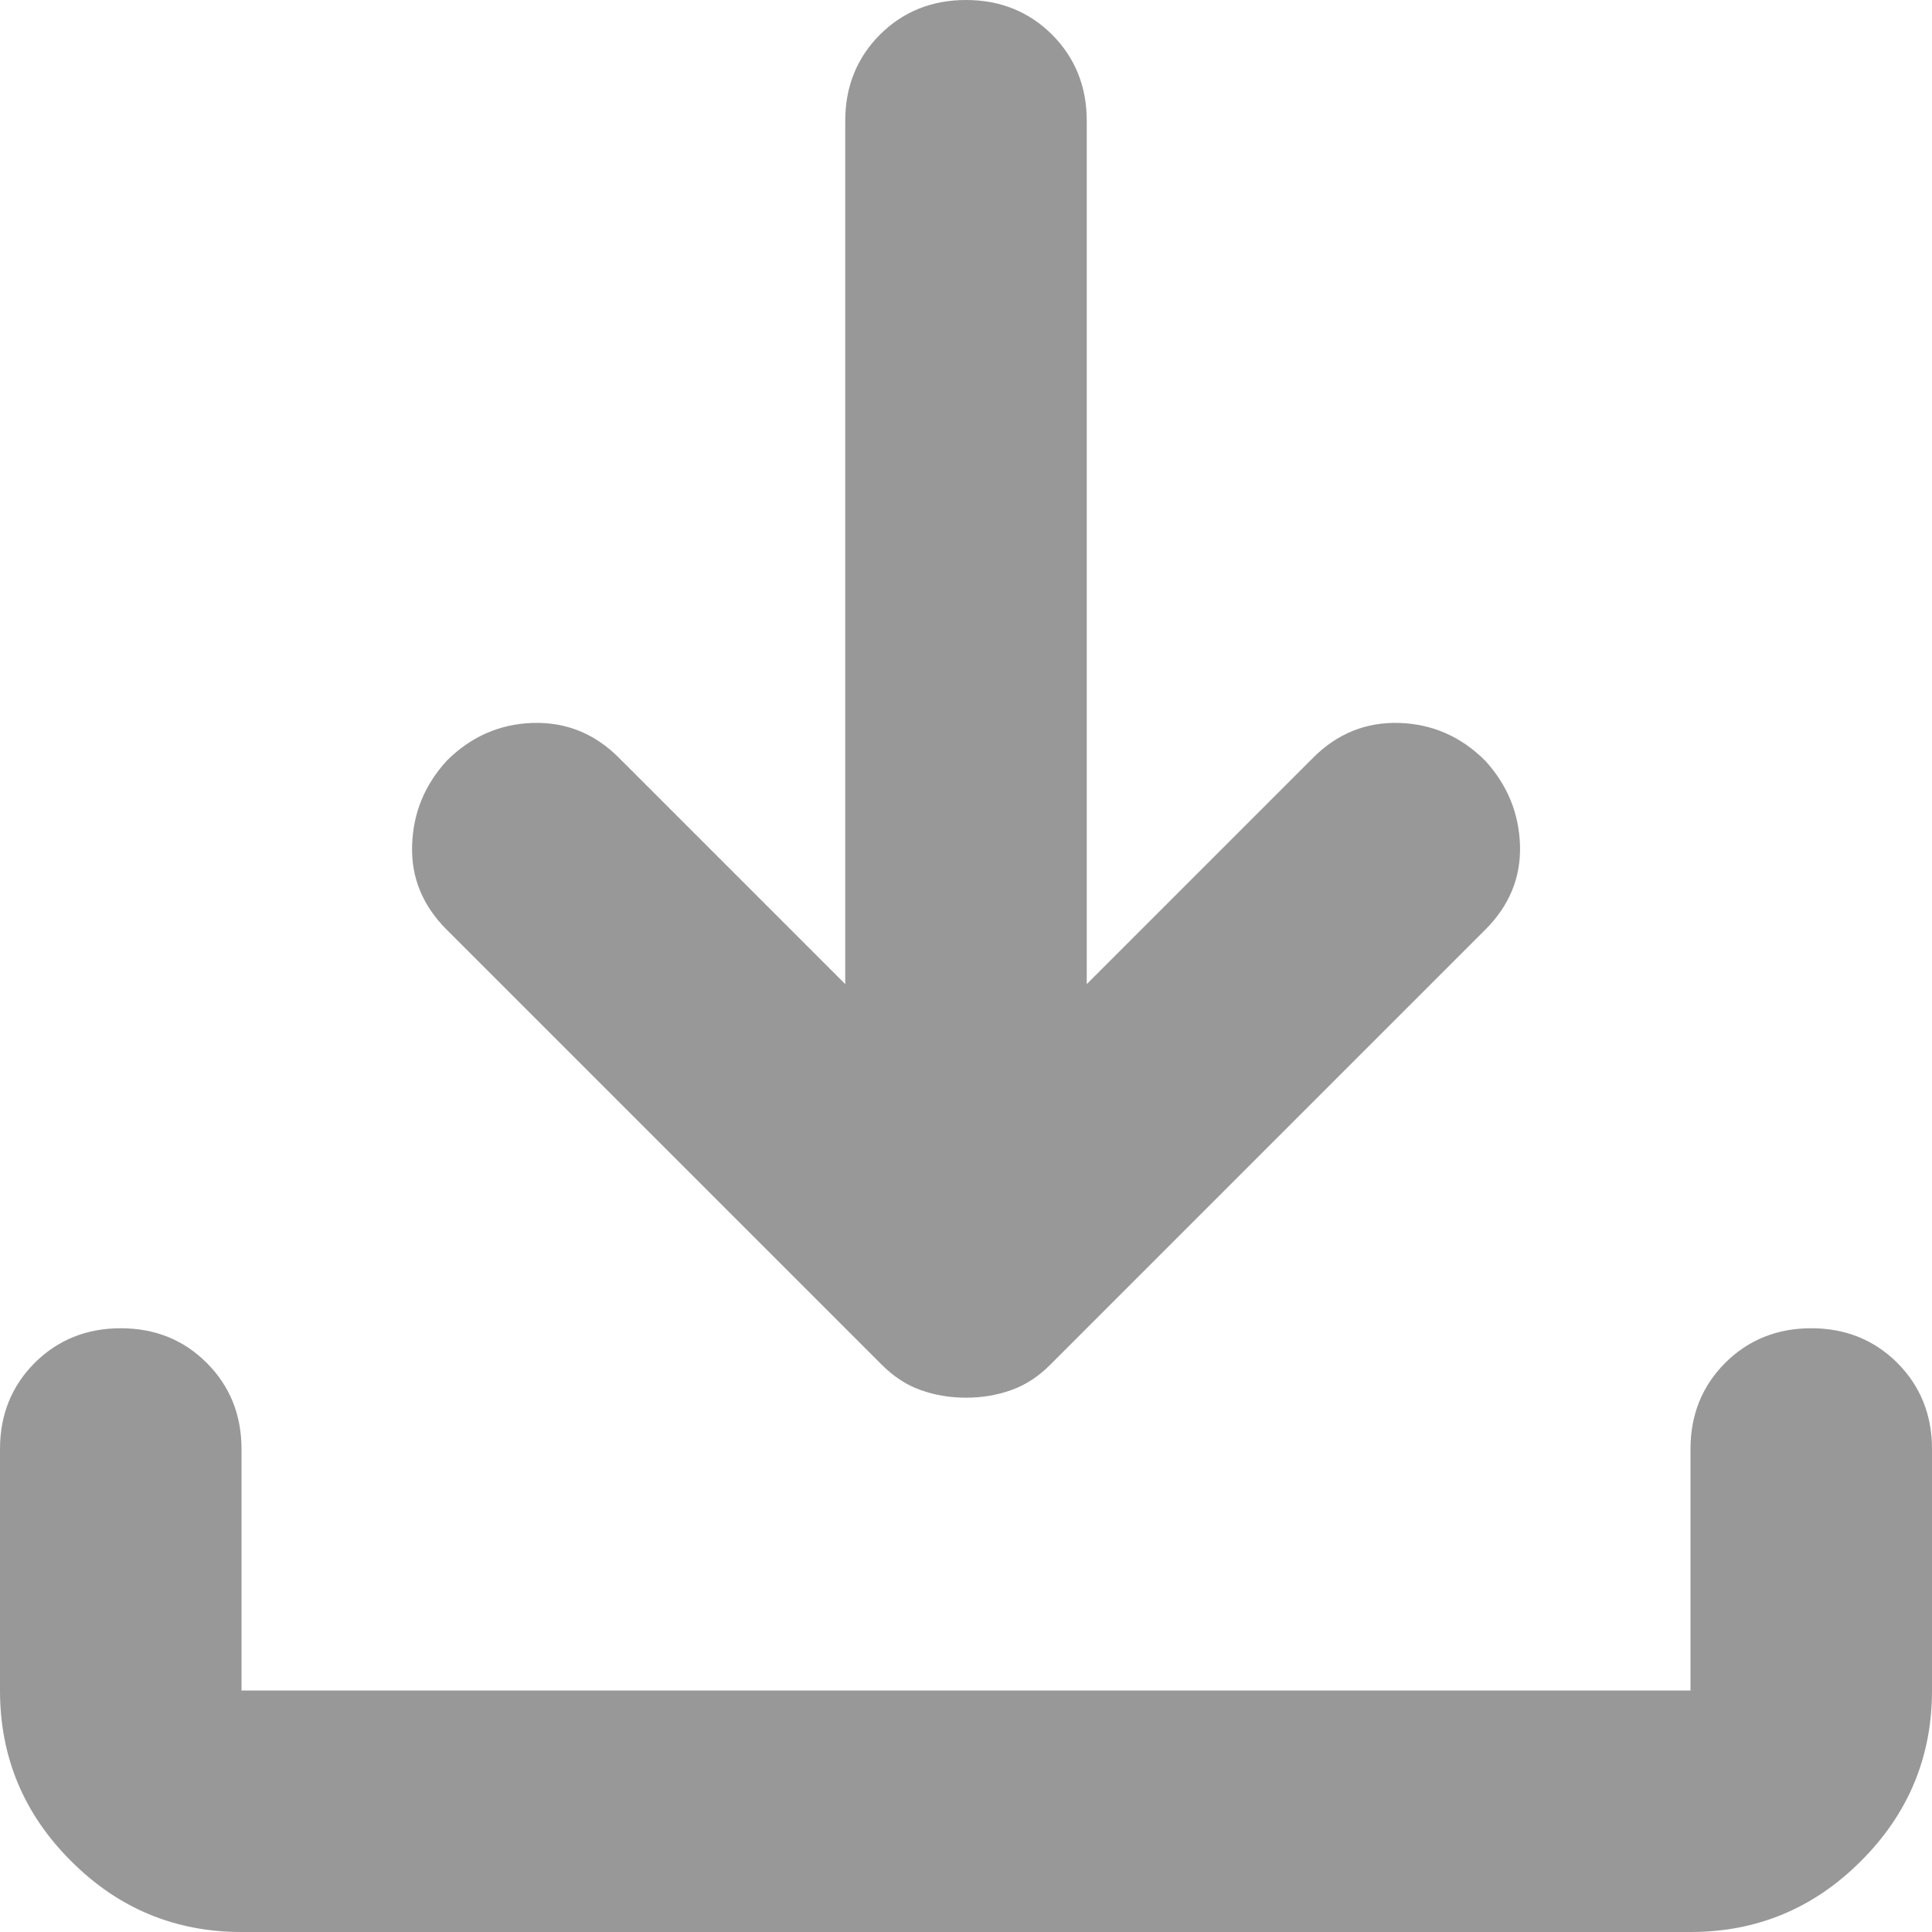
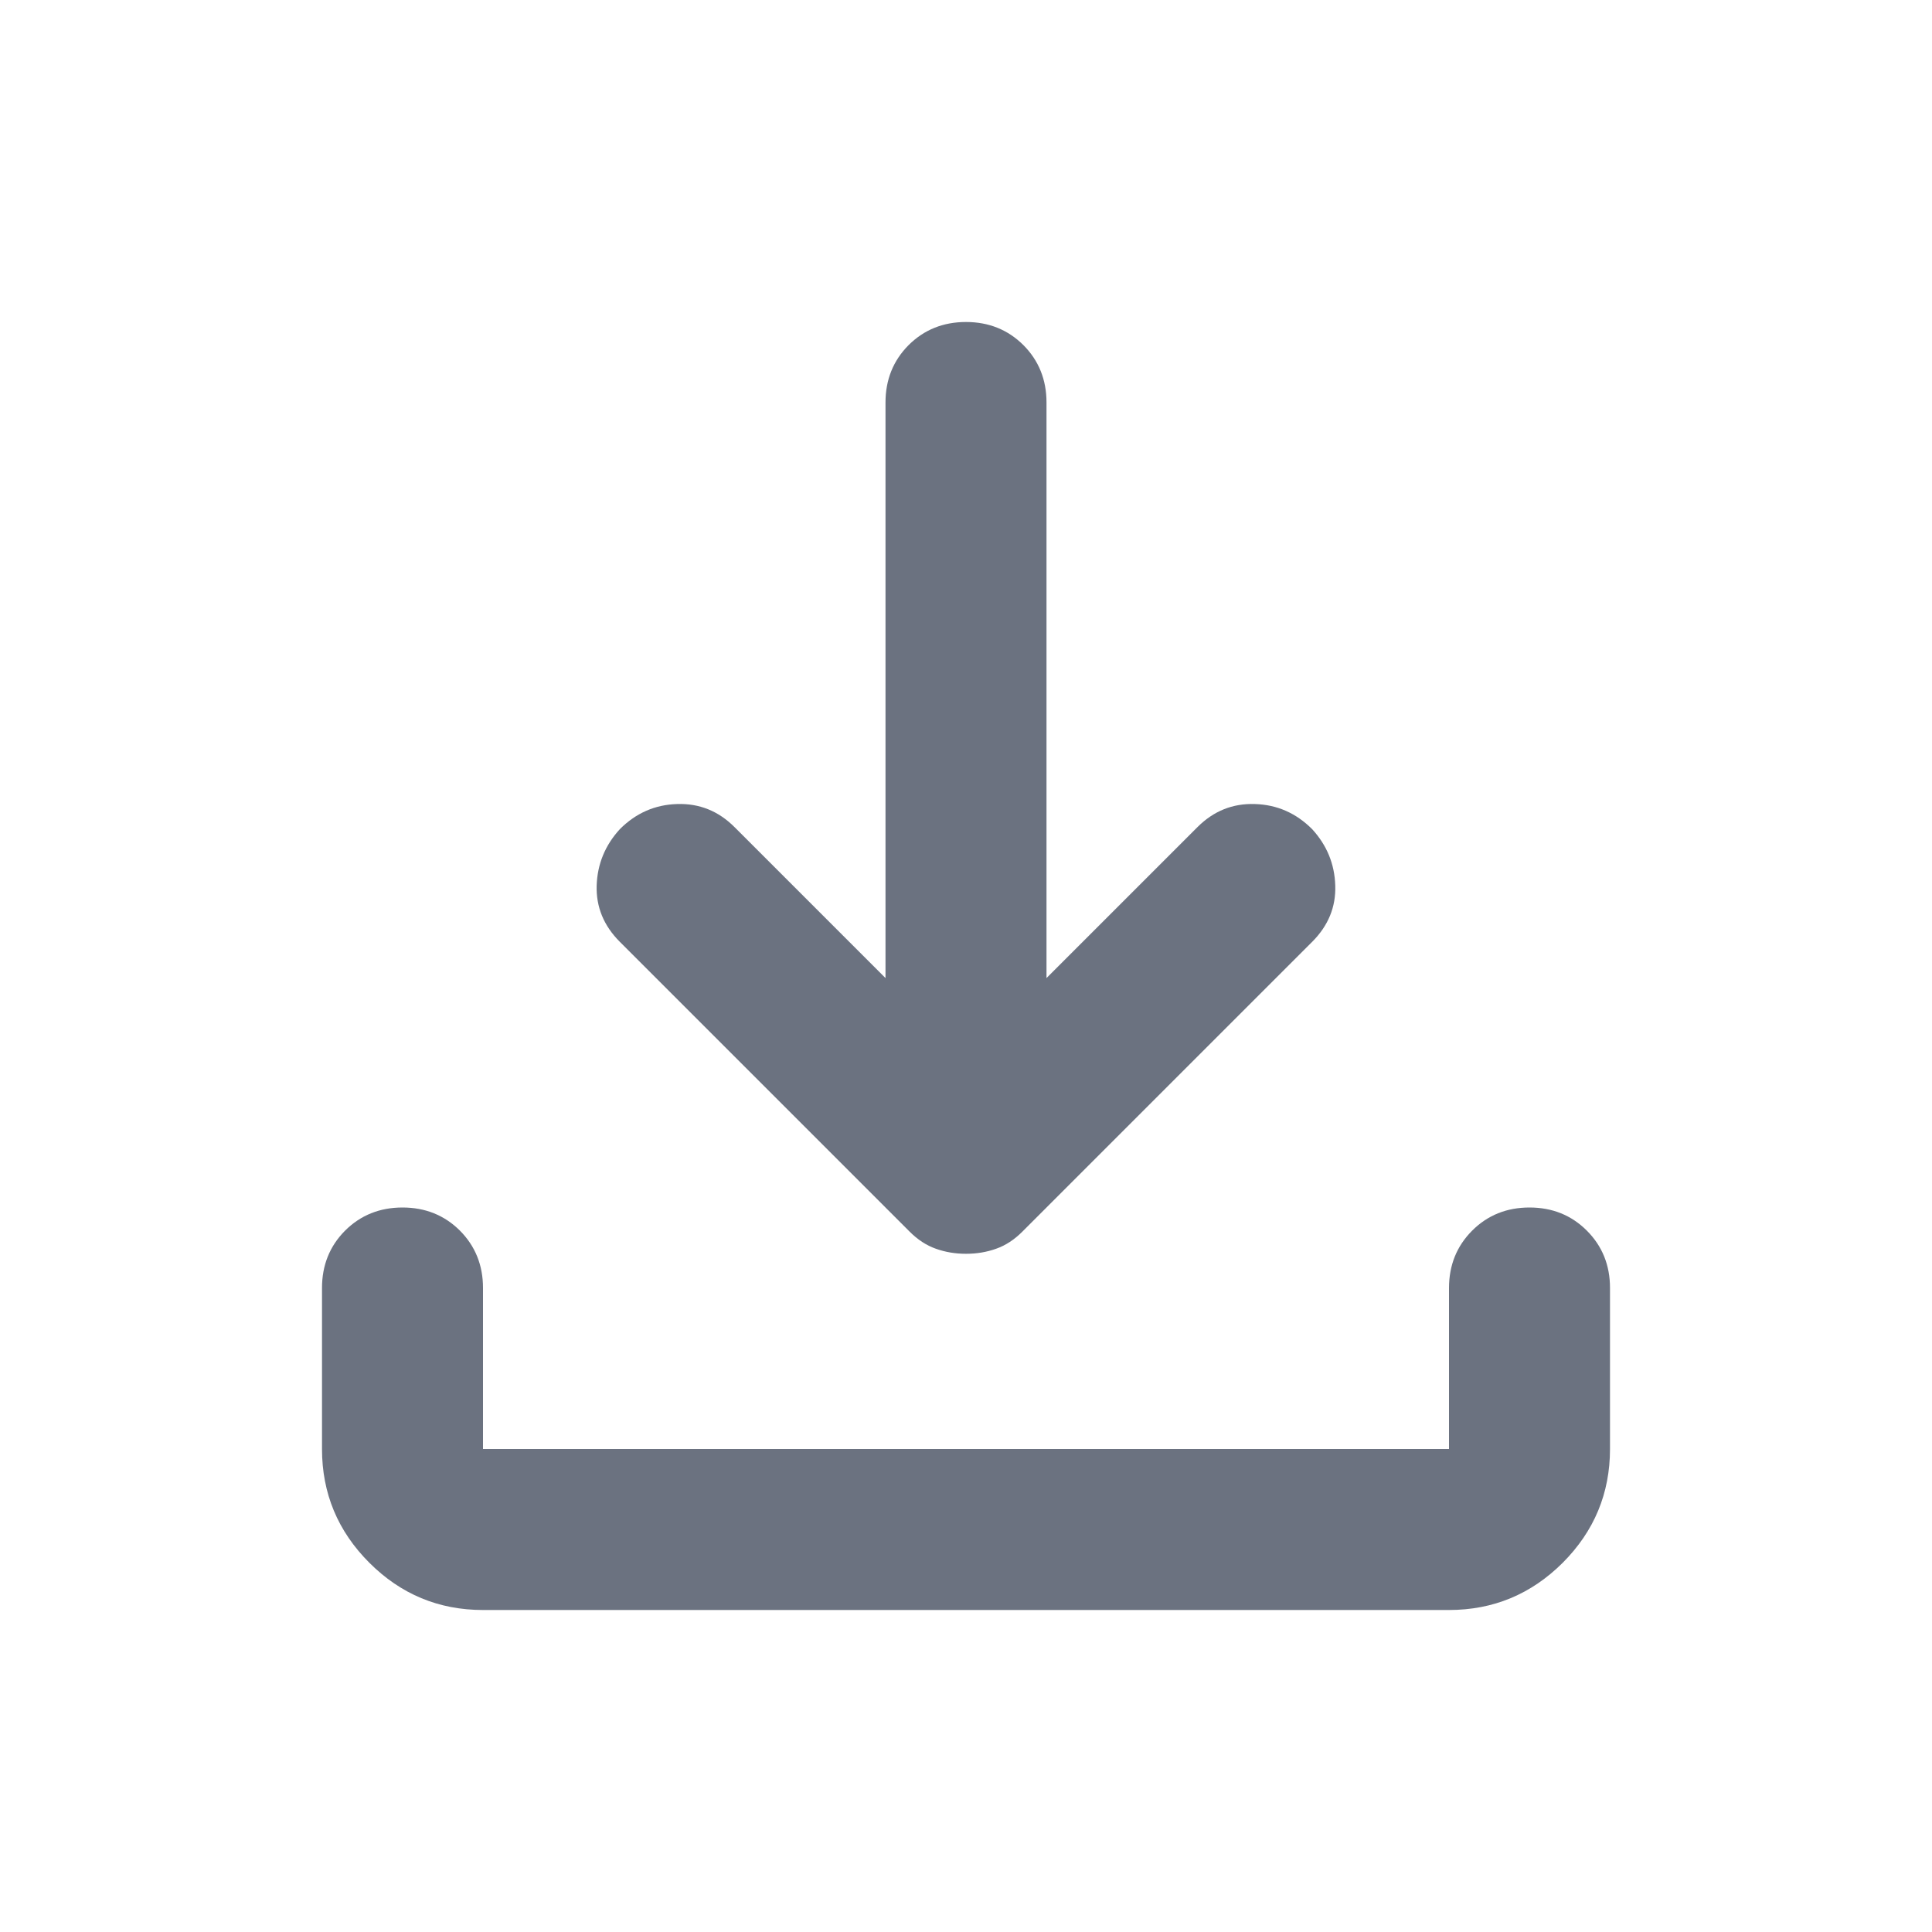
- <svg xmlns="http://www.w3.org/2000/svg" width="16" height="16" viewBox="0 0 16 16" fill="none">
-   <path d="M8 11.575C7.867 11.575 7.742 11.554 7.625 11.512C7.508 11.471 7.4 11.4 7.3 11.3L3.7 7.7C3.5 7.5 3.404 7.267 3.413 7C3.421 6.733 3.517 6.5 3.7 6.3C3.9 6.1 4.138 5.996 4.412 5.987C4.688 5.979 4.925 6.075 5.125 6.275L7 8.15V1C7 0.717 7.096 0.479 7.287 0.287C7.479 0.096 7.717 0 8 0C8.283 0 8.521 0.096 8.713 0.287C8.904 0.479 9 0.717 9 1V8.15L10.875 6.275C11.075 6.075 11.312 5.979 11.588 5.987C11.863 5.996 12.1 6.1 12.3 6.3C12.483 6.5 12.579 6.733 12.588 7C12.596 7.267 12.5 7.5 12.3 7.7L8.7 11.3C8.6 11.4 8.492 11.471 8.375 11.512C8.258 11.554 8.133 11.575 8 11.575ZM2 16C1.45 16 0.979 15.804 0.588 15.412C0.196 15.021 0 14.55 0 14V12C0 11.717 0.096 11.479 0.287 11.287C0.479 11.096 0.717 11 1 11C1.283 11 1.521 11.096 1.712 11.287C1.904 11.479 2 11.717 2 12V14H14V12C14 11.717 14.096 11.479 14.287 11.287C14.479 11.096 14.717 11 15 11C15.283 11 15.521 11.096 15.713 11.287C15.904 11.479 16 11.717 16 12V14C16 14.55 15.804 15.021 15.412 15.412C15.021 15.804 14.55 16 14 16H2Z" fill="#999898" />
+ <svg xmlns="http://www.w3.org/2000/svg" width="24" height="24" viewBox="0 0 24 24" fill="none">
+   <path d="M12 15.575C11.867 15.575 11.742 15.554 11.625 15.512C11.508 15.471 11.4 15.4 11.3 15.3L7.7 11.7C7.5 11.5 7.404 11.267 7.412 11C7.421 10.733 7.517 10.5 7.7 10.3C7.9 10.1 8.137 9.996 8.412 9.988C8.688 9.979 8.925 10.075 9.125 10.275L11 12.15V5C11 4.717 11.096 4.479 11.287 4.287C11.479 4.096 11.717 4 12 4C12.283 4 12.521 4.096 12.713 4.287C12.904 4.479 13 4.717 13 5V12.15L14.875 10.275C15.075 10.075 15.312 9.979 15.588 9.988C15.863 9.996 16.1 10.1 16.3 10.3C16.483 10.5 16.579 10.733 16.587 11C16.596 11.267 16.5 11.5 16.3 11.7L12.7 15.3C12.6 15.4 12.492 15.471 12.375 15.512C12.258 15.554 12.133 15.575 12 15.575ZM6 20C5.45 20 4.979 19.804 4.588 19.413C4.196 19.021 4 18.55 4 18V16C4 15.717 4.096 15.479 4.287 15.287C4.479 15.096 4.717 15 5 15C5.283 15 5.521 15.096 5.713 15.287C5.904 15.479 6 15.717 6 16V18H18V16C18 15.717 18.096 15.479 18.288 15.287C18.479 15.096 18.717 15 19 15C19.283 15 19.521 15.096 19.712 15.287C19.904 15.479 20 15.717 20 16V18C20 18.55 19.804 19.021 19.413 19.413C19.021 19.804 18.55 20 18 20H6Z" fill="#6B7280" />
</svg>
